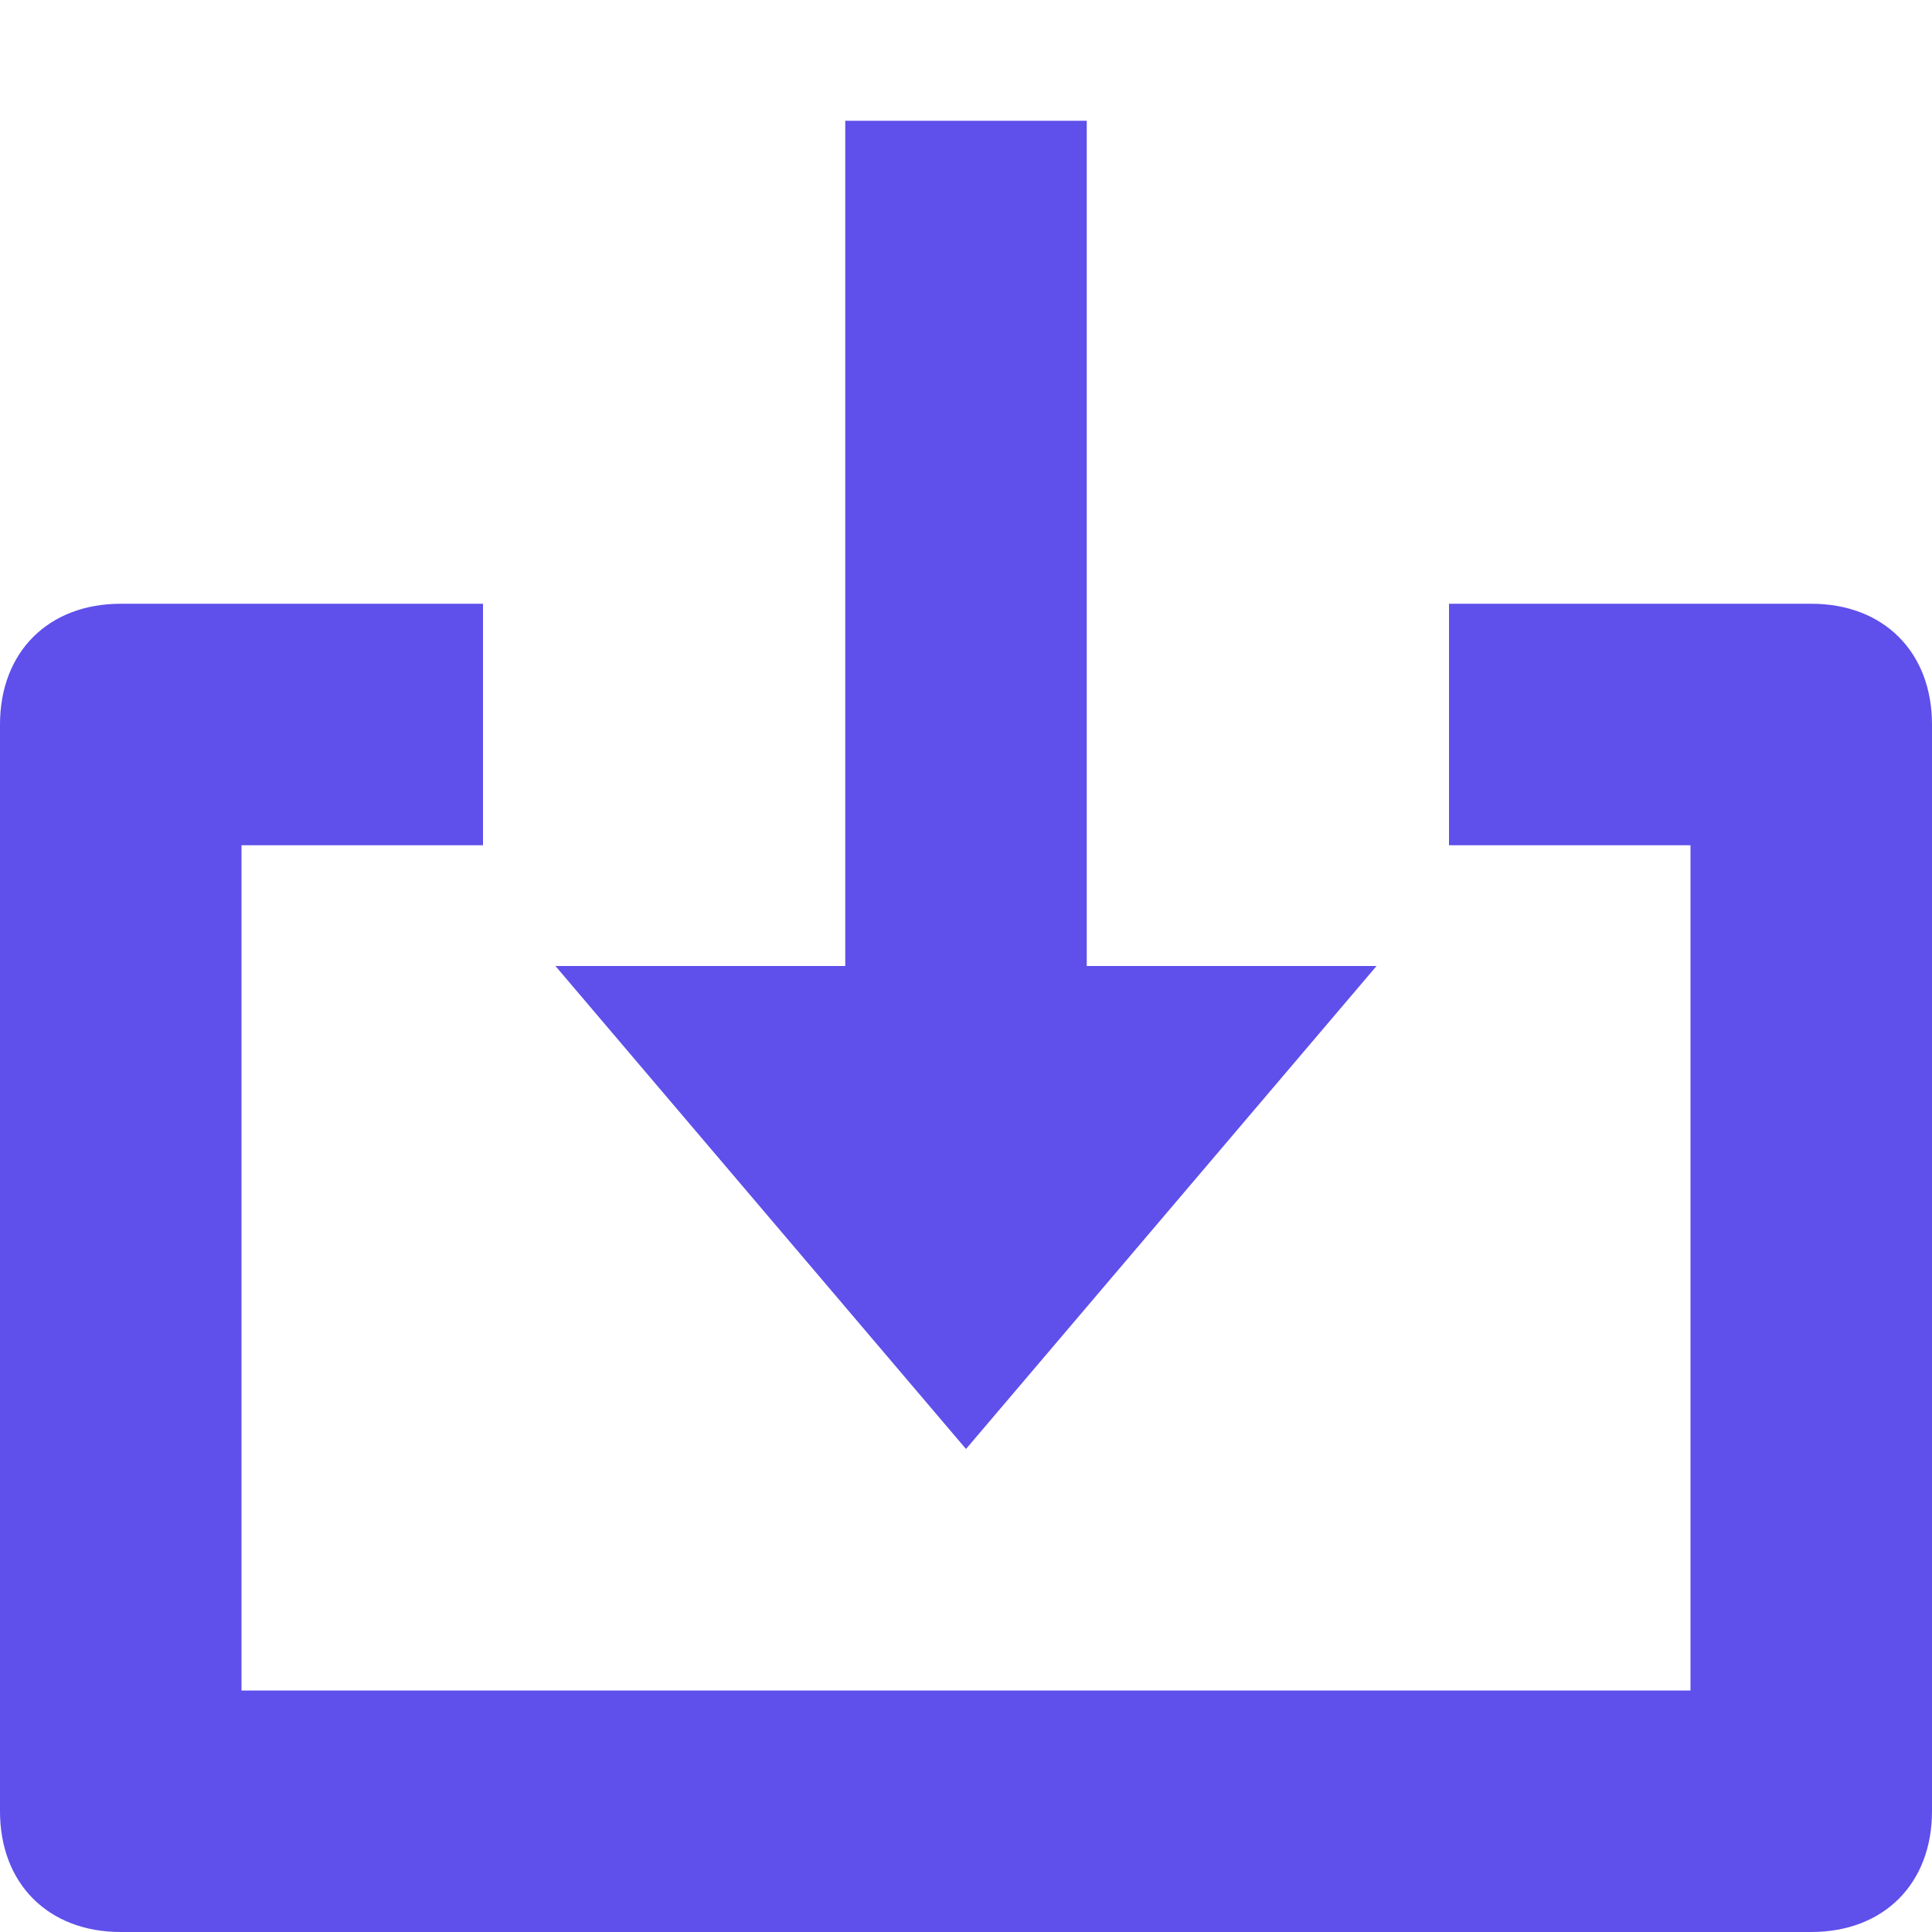
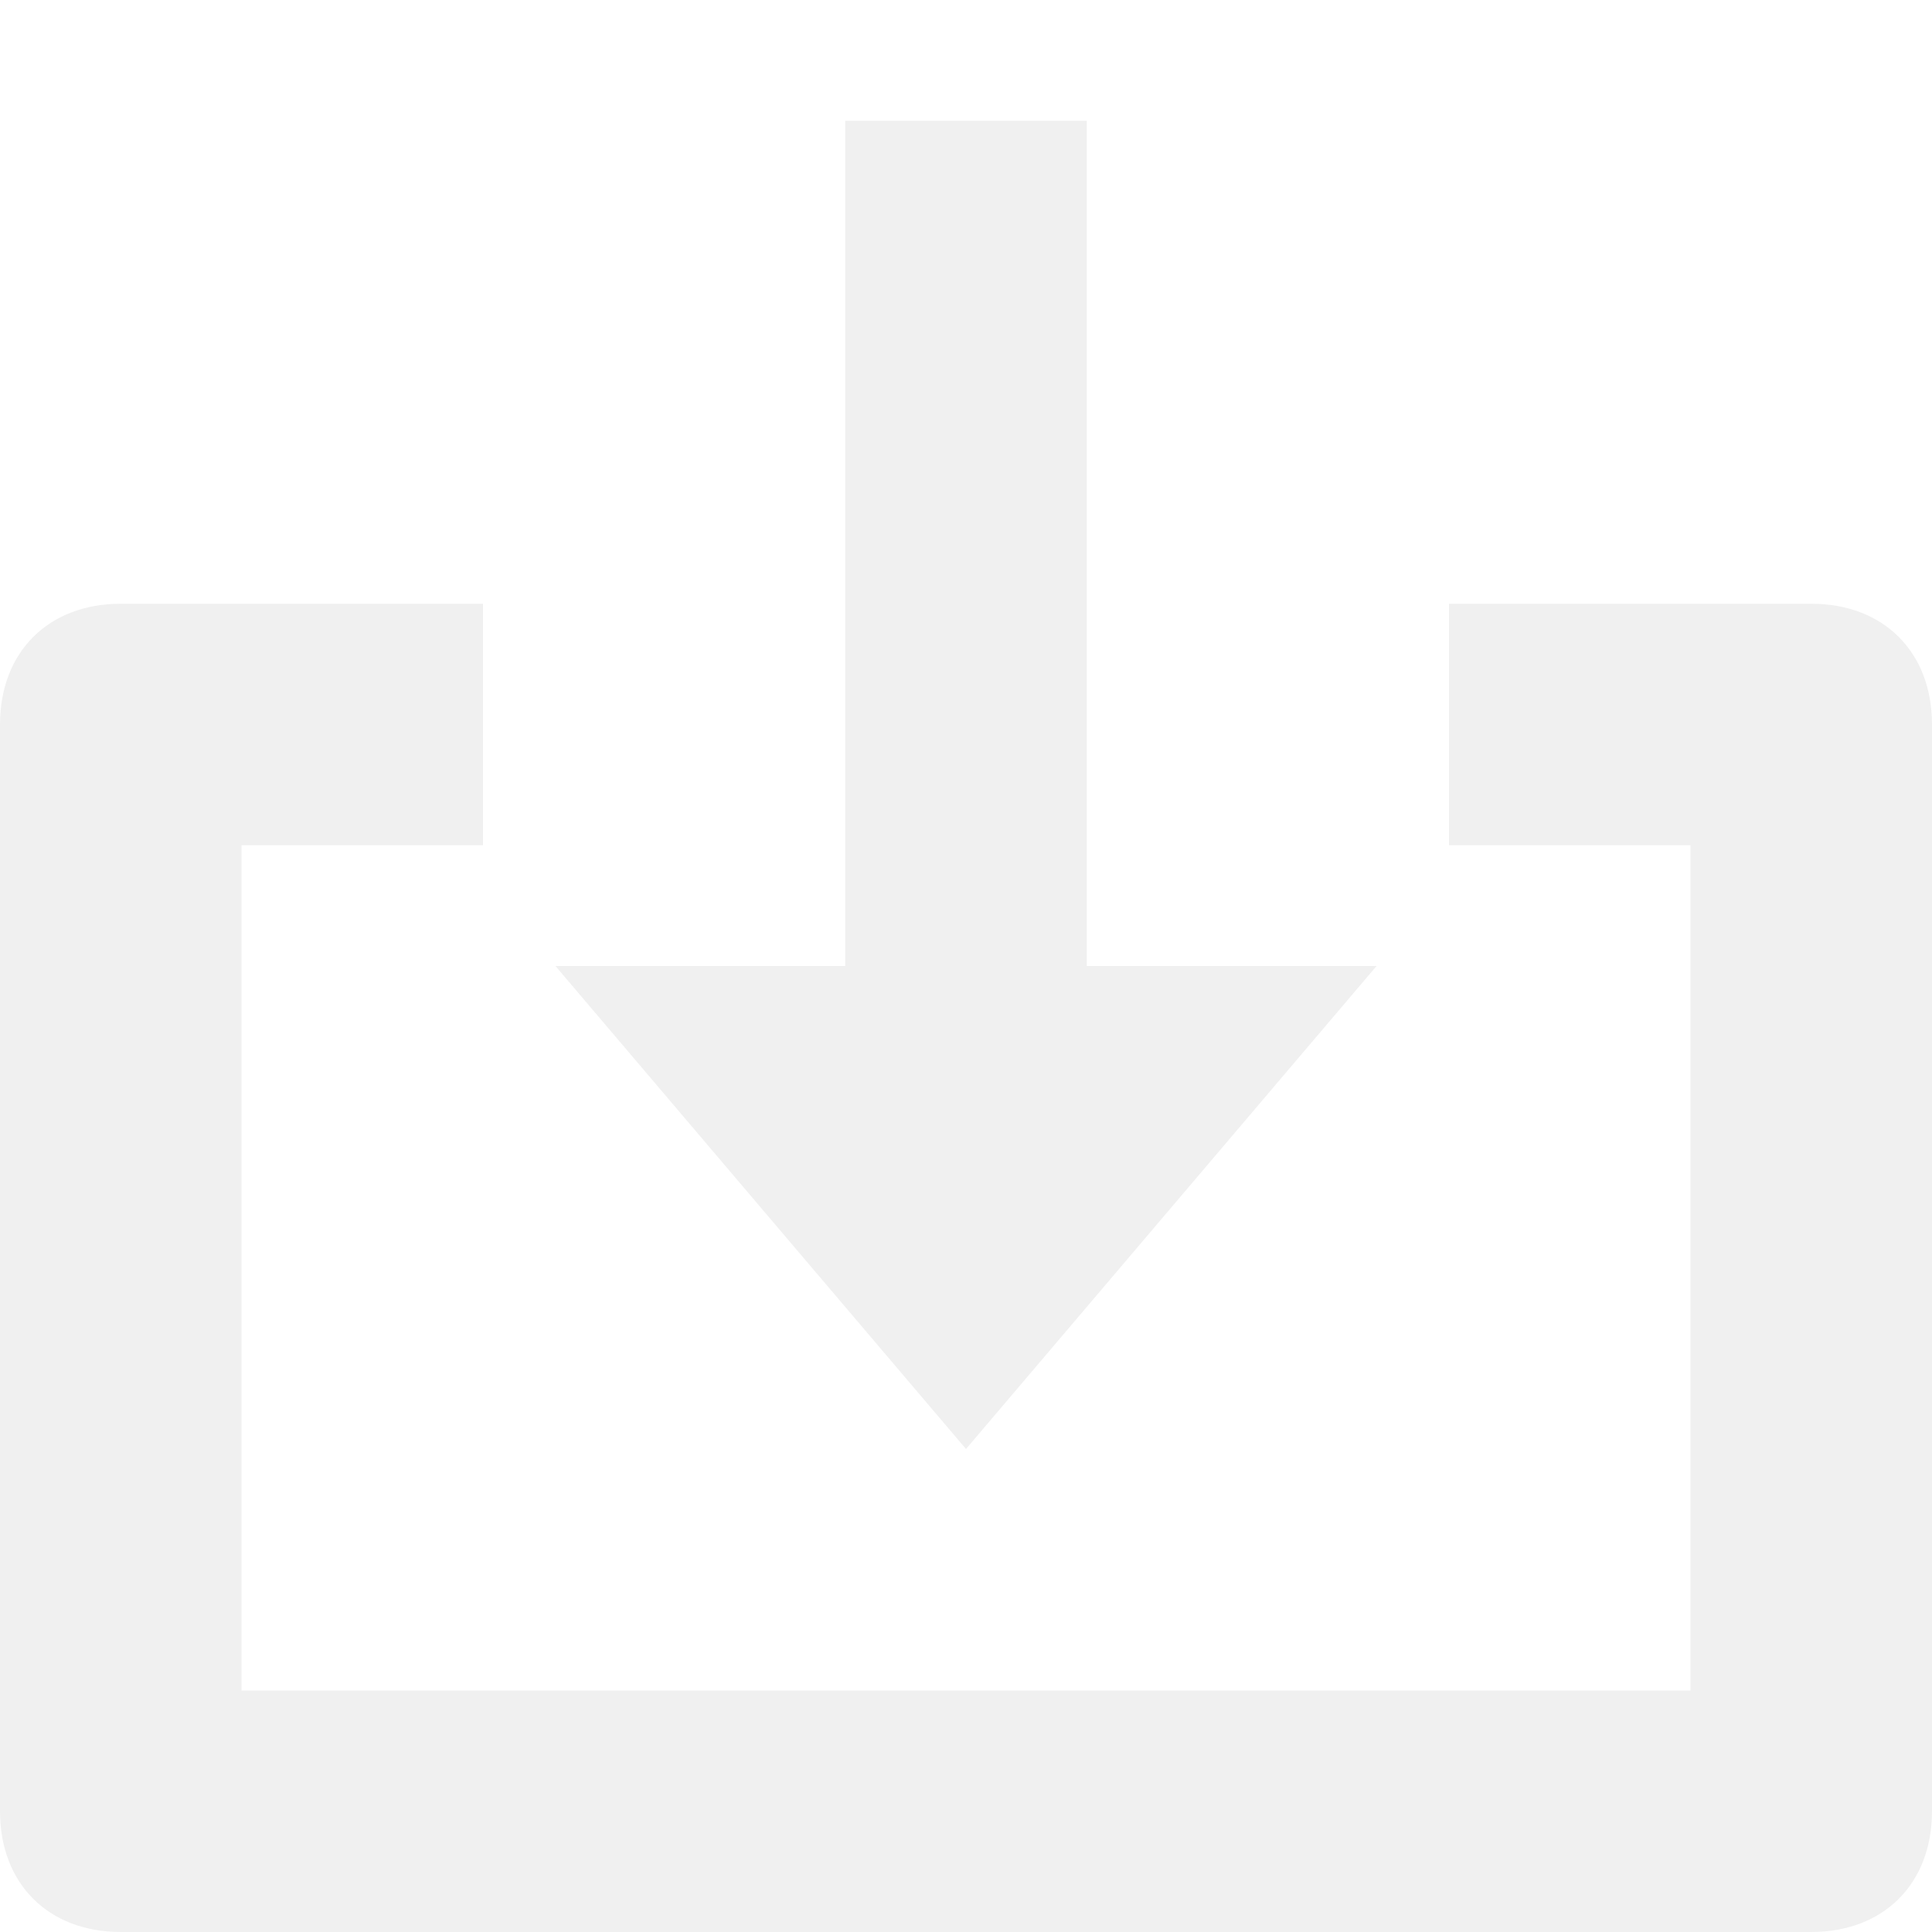
<svg xmlns="http://www.w3.org/2000/svg" style="top: 1.8px !important;" xlink="http://www.w3.org/1999/xlink" x="0px" y="0px" width="16px" height="16px" viewBox="0 0 16 16">
  <g>
-     <polygon data-color="color-2" fill="#5f4feb" points="9,8 9,1 7,1 7,8 4.6,8 8,12 11.4,8 " />
-     <path fill="#5f4feb" d="M15,16H1c-0.6,0-1-0.4-1-1V6c0-0.6,0.4-1,1-1h3v2H2v7h12V7h-2V5h3c0.6,0,1,0.4,1,1v9C16,15.6,15.6,16,15,16z" />
+     <polygon data-color="color-2" fill="#F0F0F0" points="9,8 9,1 7,1 7,8 4.6,8 8,12 11.4,8 " />
+     <path fill="#F0F0F0" d="M15,16H1c-0.6,0-1-0.4-1-1V6c0-0.6,0.4-1,1-1h3v2H2v7h12V7h-2V5h3c0.6,0,1,0.4,1,1v9C16,15.6,15.6,16,15,16z" />
  </g>
</svg>
